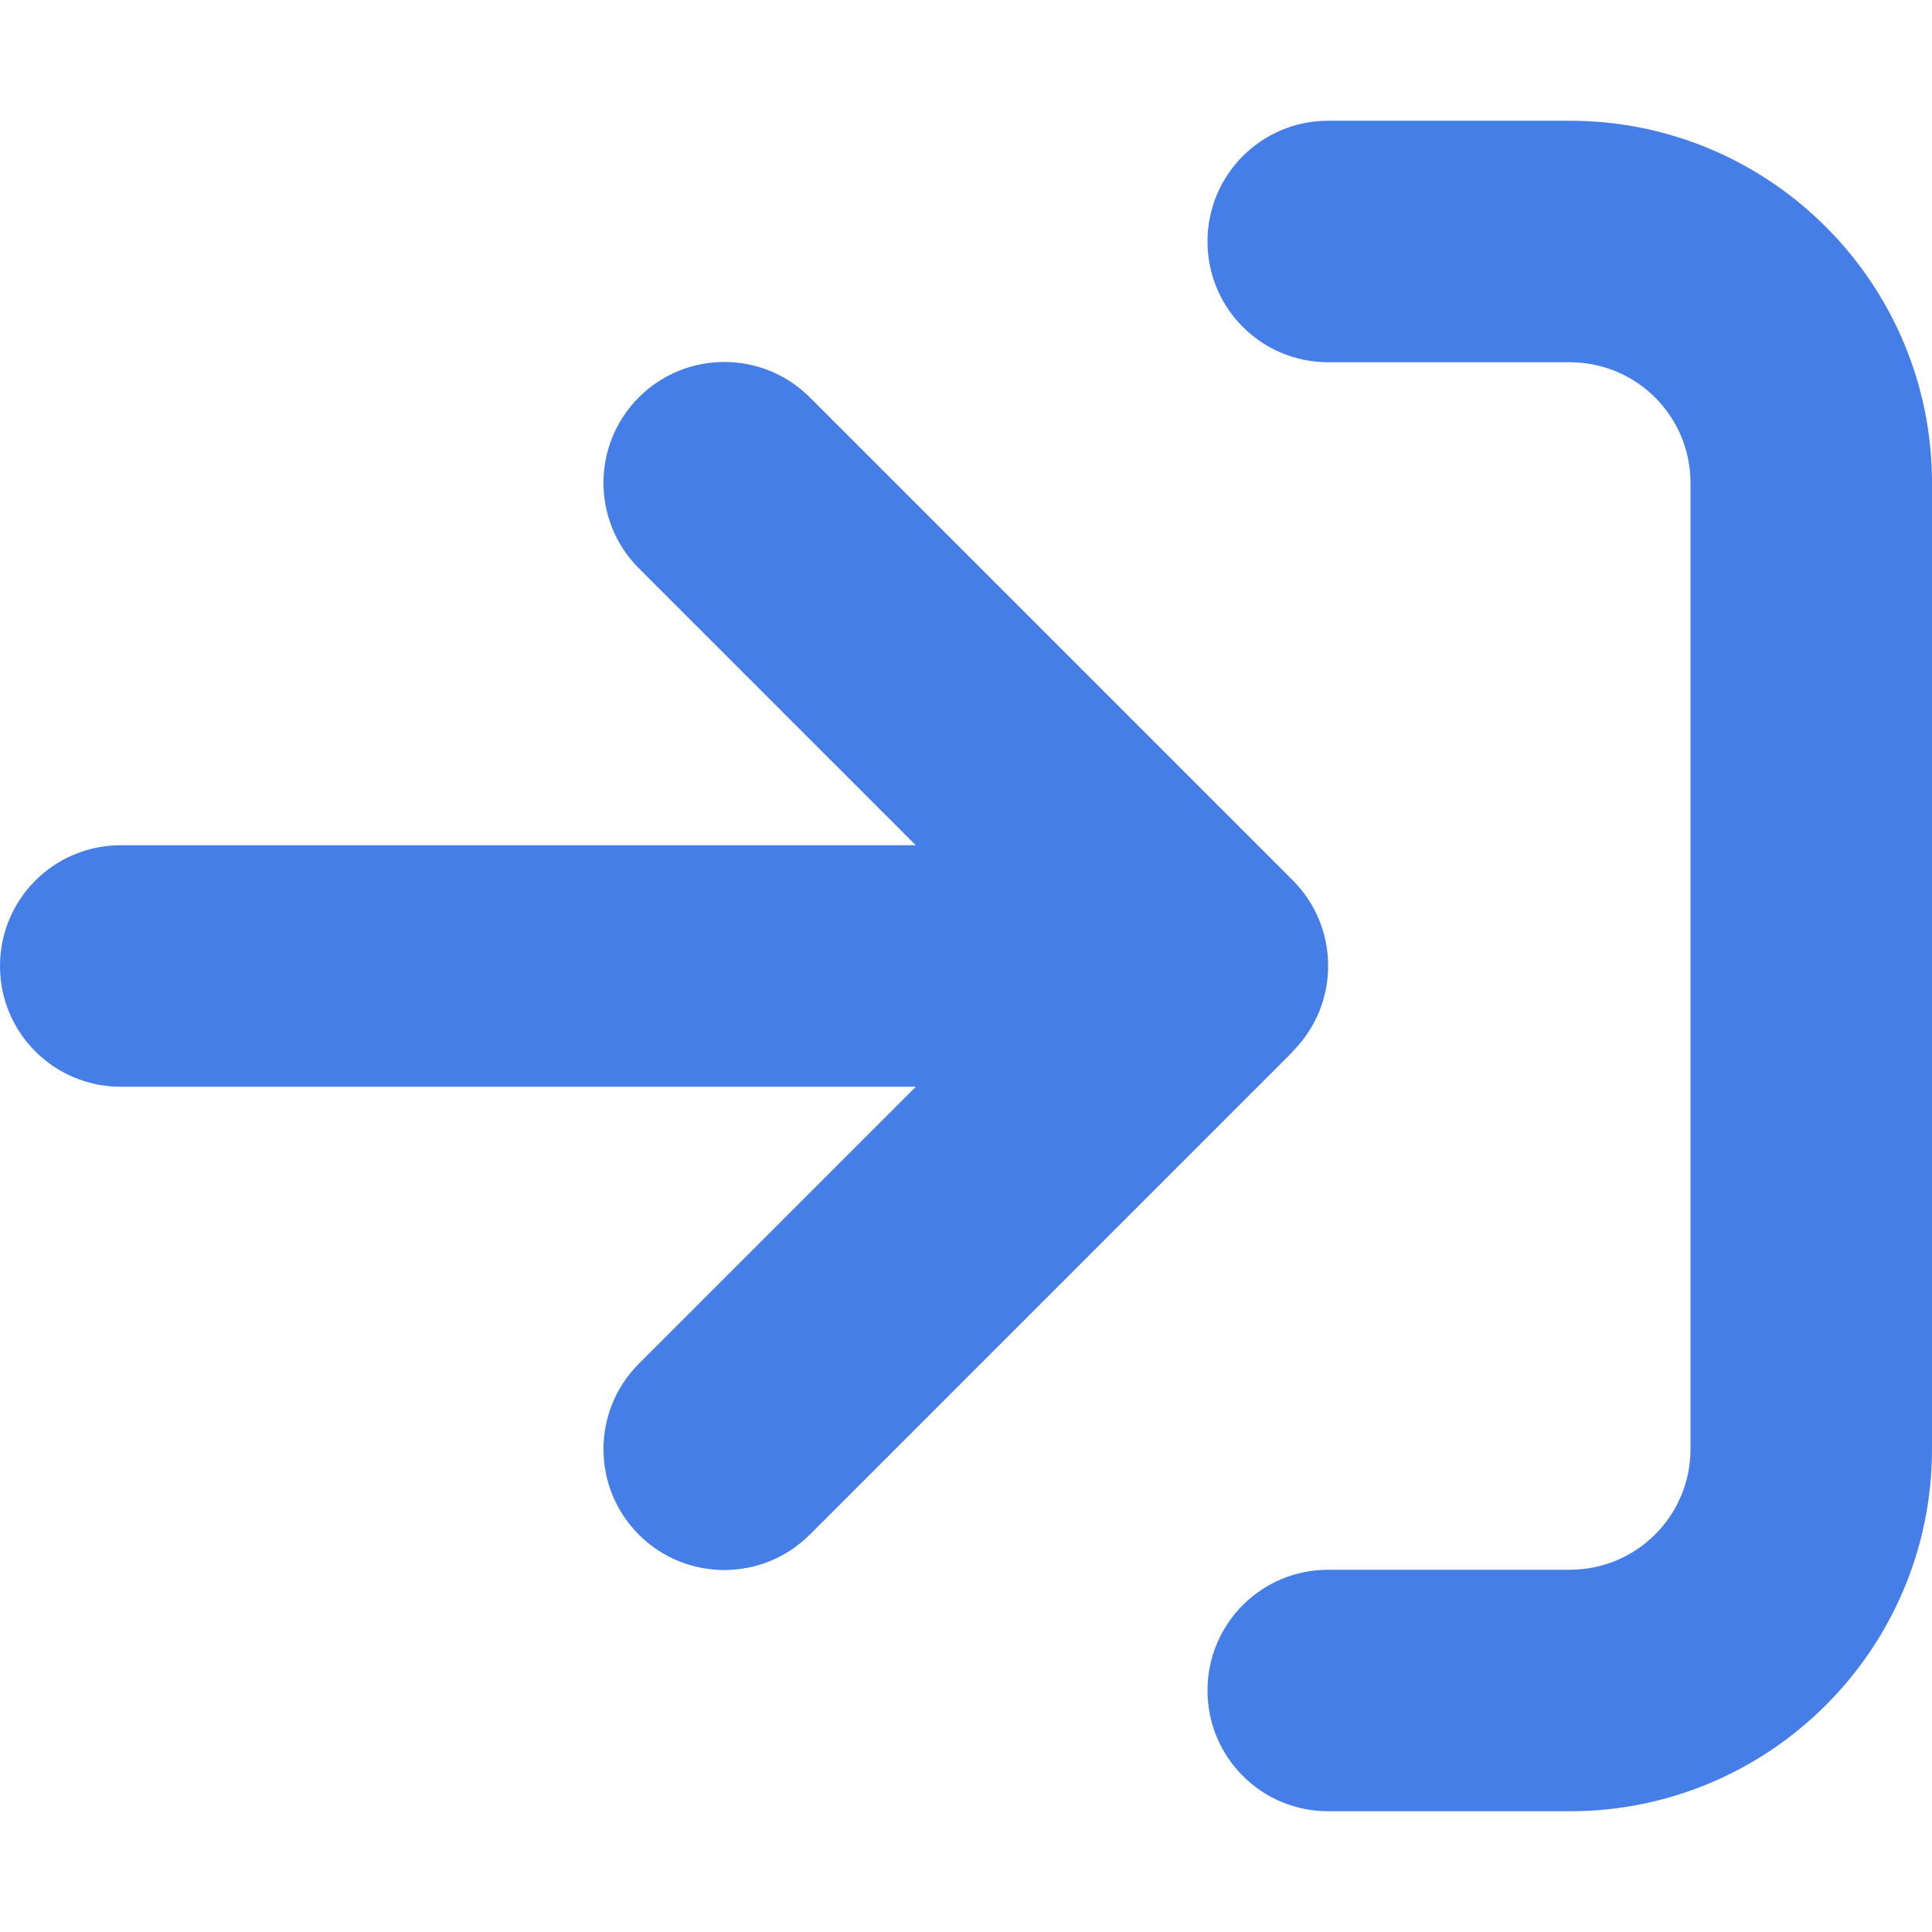
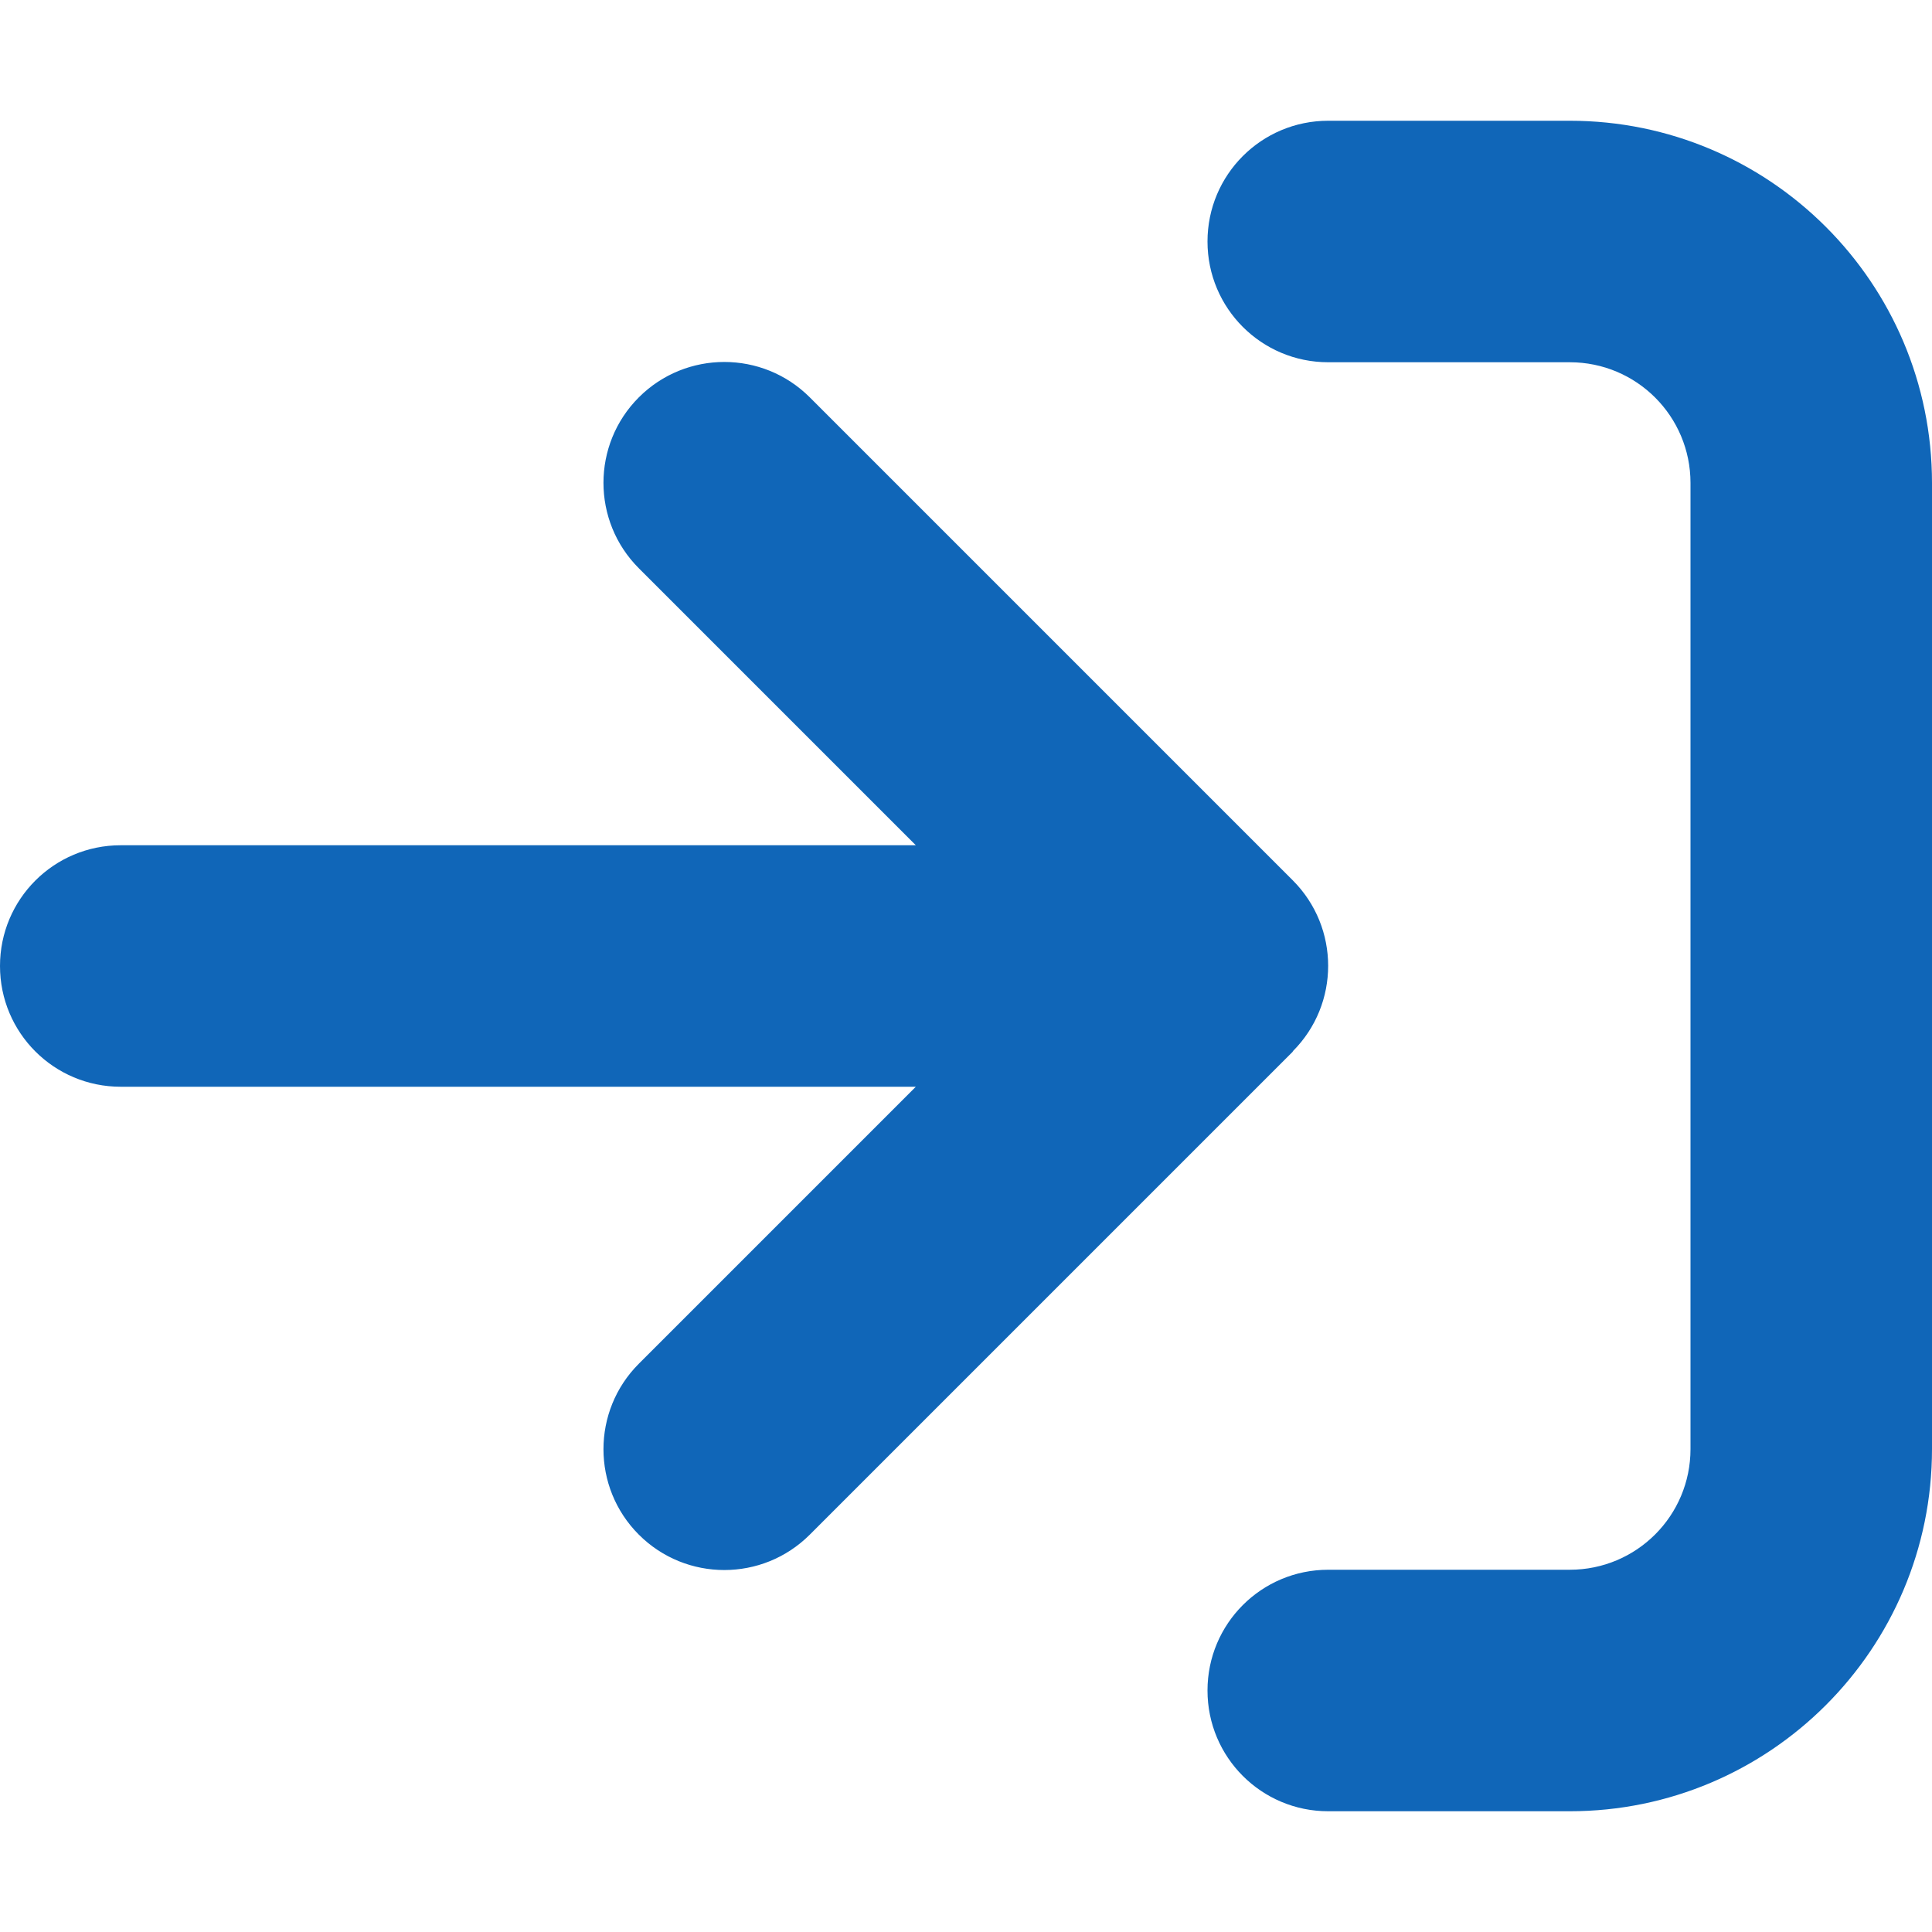
<svg xmlns="http://www.w3.org/2000/svg" height="16" width="16" viewBox="0 0 512 512">
-   <path fill="#467ee7" d="M352 96l64 0c17.7 0 32 14.3 32 32l0 256c0 17.7-14.3 32-32 32l-64 0c-17.7 0-32 14.3-32 32s14.3 32 32 32l64 0c53 0 96-43 96-96l0-256c0-53-43-96-96-96l-64 0c-17.7 0-32 14.3-32 32s14.3 32 32 32zm-9.4 182.6c12.5-12.5 12.5-32.8 0-45.3l-128-128c-12.5-12.5-32.8-12.5-45.3 0s-12.5 32.8 0 45.3L242.7 224 32 224c-17.7 0-32 14.3-32 32s14.3 32 32 32l210.7 0-73.4 73.4c-12.5 12.5-12.5 32.8 0 45.3s32.8 12.5 45.3 0l128-128z" />
+   <path fill="#1066b8" d="M352 96l64 0c17.7 0 32 14.3 32 32l0 256c0 17.7-14.3 32-32 32l-64 0c-17.7 0-32 14.3-32 32s14.3 32 32 32l64 0c53 0 96-43 96-96l0-256c0-53-43-96-96-96l-64 0c-17.7 0-32 14.3-32 32s14.3 32 32 32zm-9.4 182.6c12.5-12.5 12.5-32.8 0-45.3l-128-128c-12.5-12.5-32.8-12.5-45.3 0s-12.5 32.8 0 45.3L242.7 224 32 224c-17.7 0-32 14.3-32 32s14.3 32 32 32l210.7 0-73.4 73.4c-12.5 12.5-12.5 32.8 0 45.3s32.8 12.5 45.3 0l128-128z" />
</svg>
